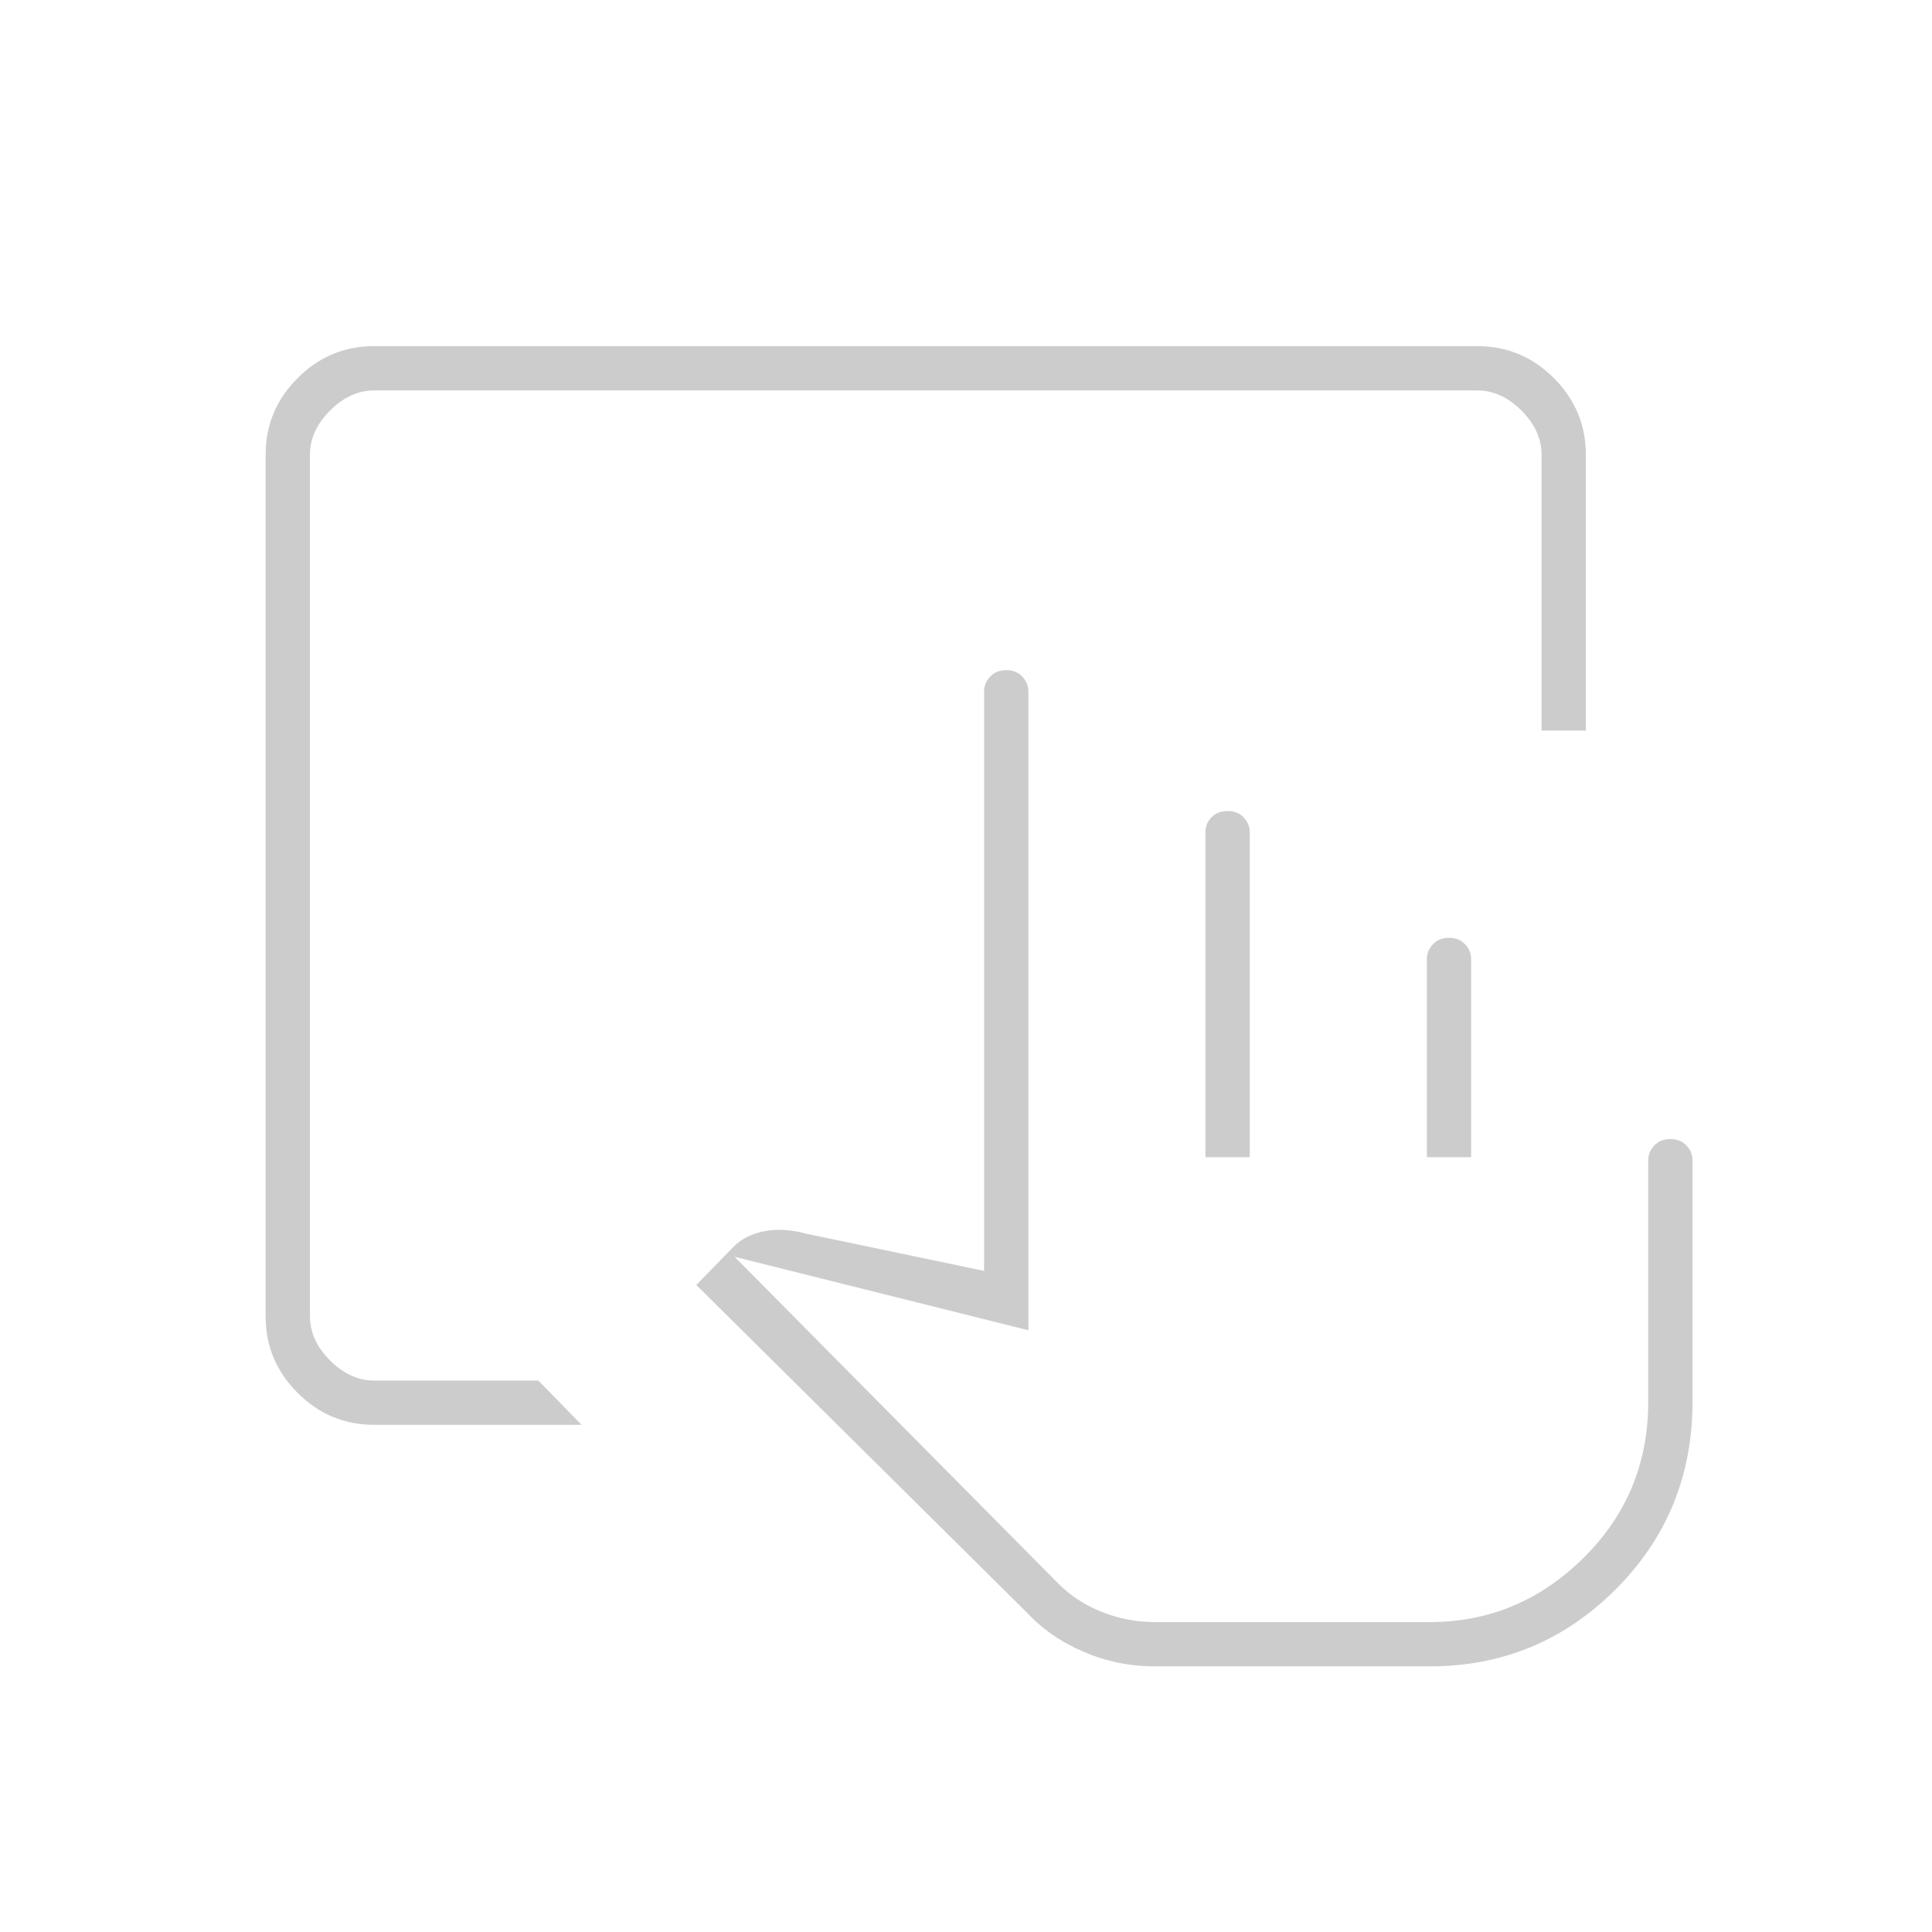
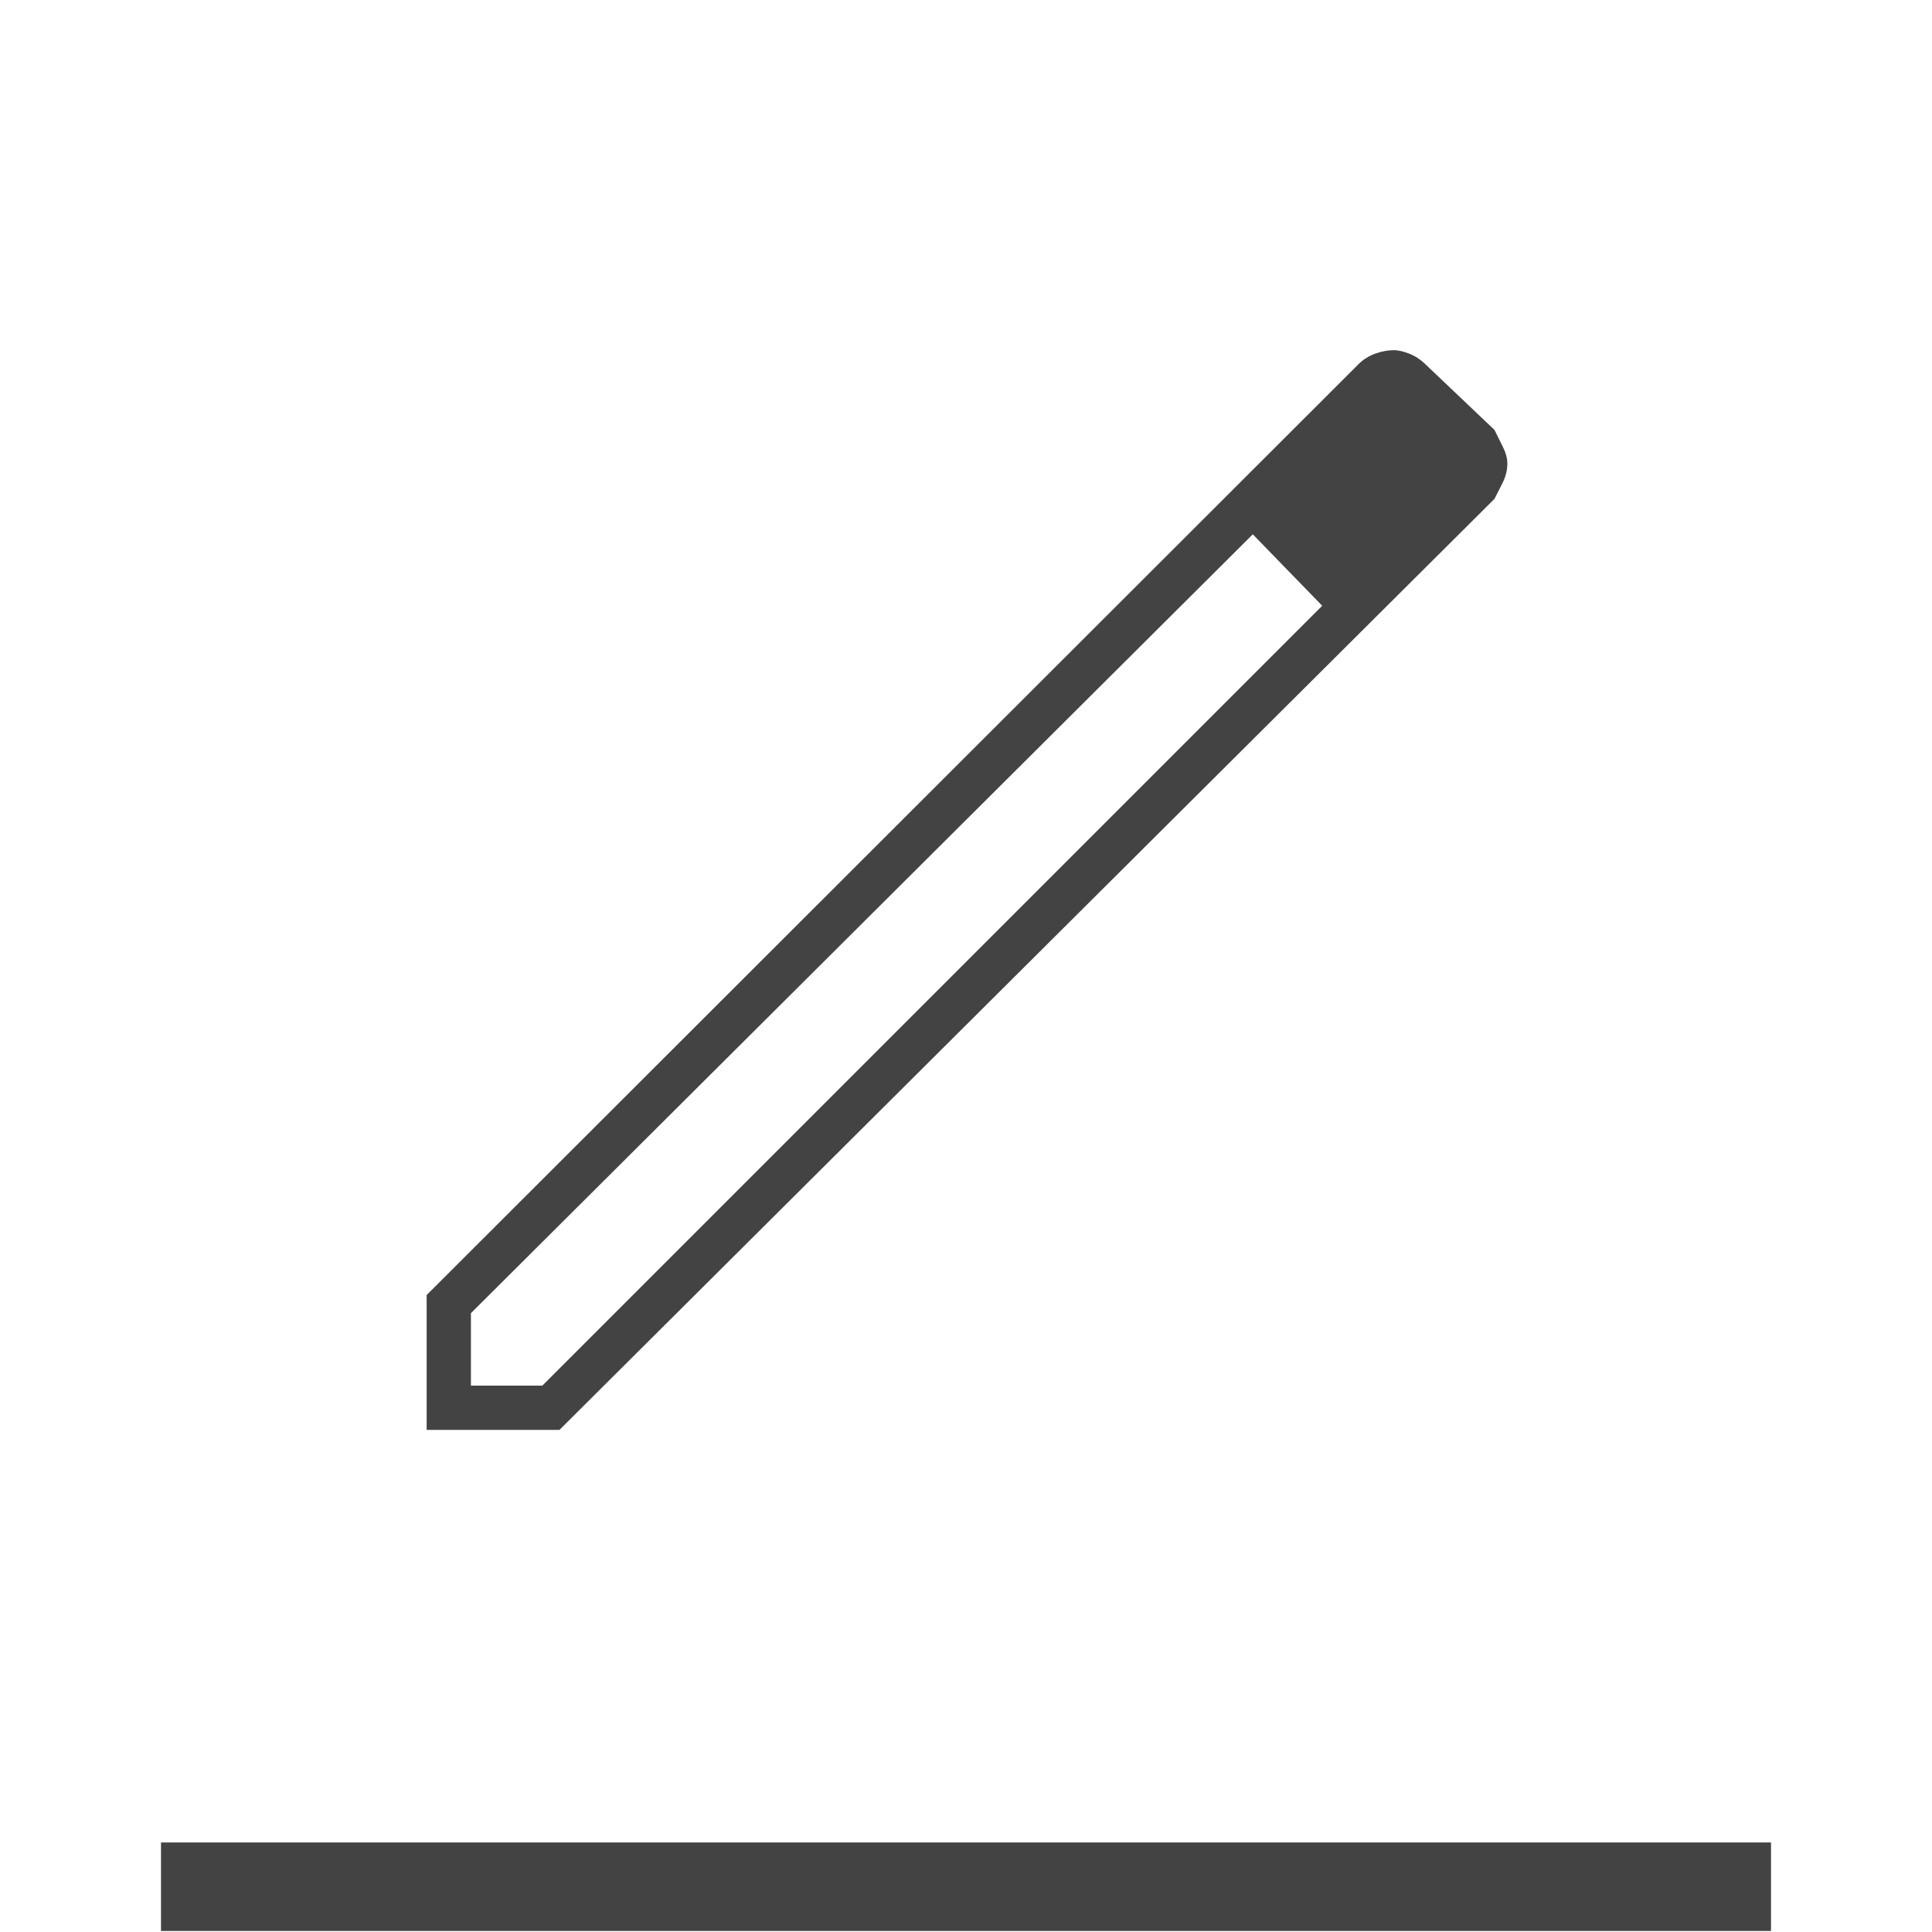
- <svg xmlns="http://www.w3.org/2000/svg" height="48px" viewBox="0 -960 960 960" width="48px" fill="#CCCCCC">
-   <path d="M573.5-132q-18.24 0-35.12-7.25t-28.76-20.1L346-321.5l18.5-19q6-6 15.5-7.75t20.5 1.25l88.5 18.5v-288q0-4.07 3-7.29 3-3.21 8-3.21t8 3.21q3 3.22 3 7.29V-299l-146-36.5 159.61 161.09q9.39 9.91 22.37 15.16Q559.95-154 573.5-154h137q44.03 0 76.27-31.82Q819-217.64 819-263.5v-120q0-4.07 3-7.29 3-3.21 8-3.21t8 3.21q3 3.22 3 7.29v120q0 55.12-38.25 93.31Q764.5-132 710.5-132h-137ZM599-385v-161.5q0-4.35 3-7.42 3-3.08 8-3.08t8 3.21q3 3.22 3 7.29V-385h-22Zm110 0v-98.5q0-4.07 3-7.29 3-3.21 8-3.21t8 3.21q3 3.22 3 7.29v98.5h-22Zm1.5 231h-186 186Zm-524.46-98q-22.28 0-38.16-15.88Q132-283.76 132-305.86v-428.28q0-22.1 15.88-37.98Q163.76-788 185.8-788h548.4q22.04 0 37.92 15.88Q788-756.24 788-734v137h-22v-137q0-12-10-22t-22-10H186q-12 0-22 10t-10 22v428q0 12 10 22t22 10h81.5l21.5 22H186.04Z" />
+ <svg xmlns="http://www.w3.org/2000/svg" height="48px" viewBox="0 -960 960 960" width="48px" fill="#434343">
+   <path d="M80-.5v-44h800v44H80Zm154-271h35.5L657-659l-16.53-18.04-17.97-17.46-388.5 387v36Zm-22 22v-67l463.1-462.61q3.4-3.39 8.17-5.14 4.77-1.75 9.49-1.75 2.86 0 7.26 1.65 4.41 1.65 8.17 5.27l34.42 32.71q1.89 3.87 4.14 8.38 2.25 4.52 2.25 8.33 0 4.84-2.4 9.66t-4 7.88L278-249.5h-66ZM726-729l-34.5-35.5L726-729Zm-69 70-16.53-18.04-17.97-17.46L657-659Z" />
</svg>
